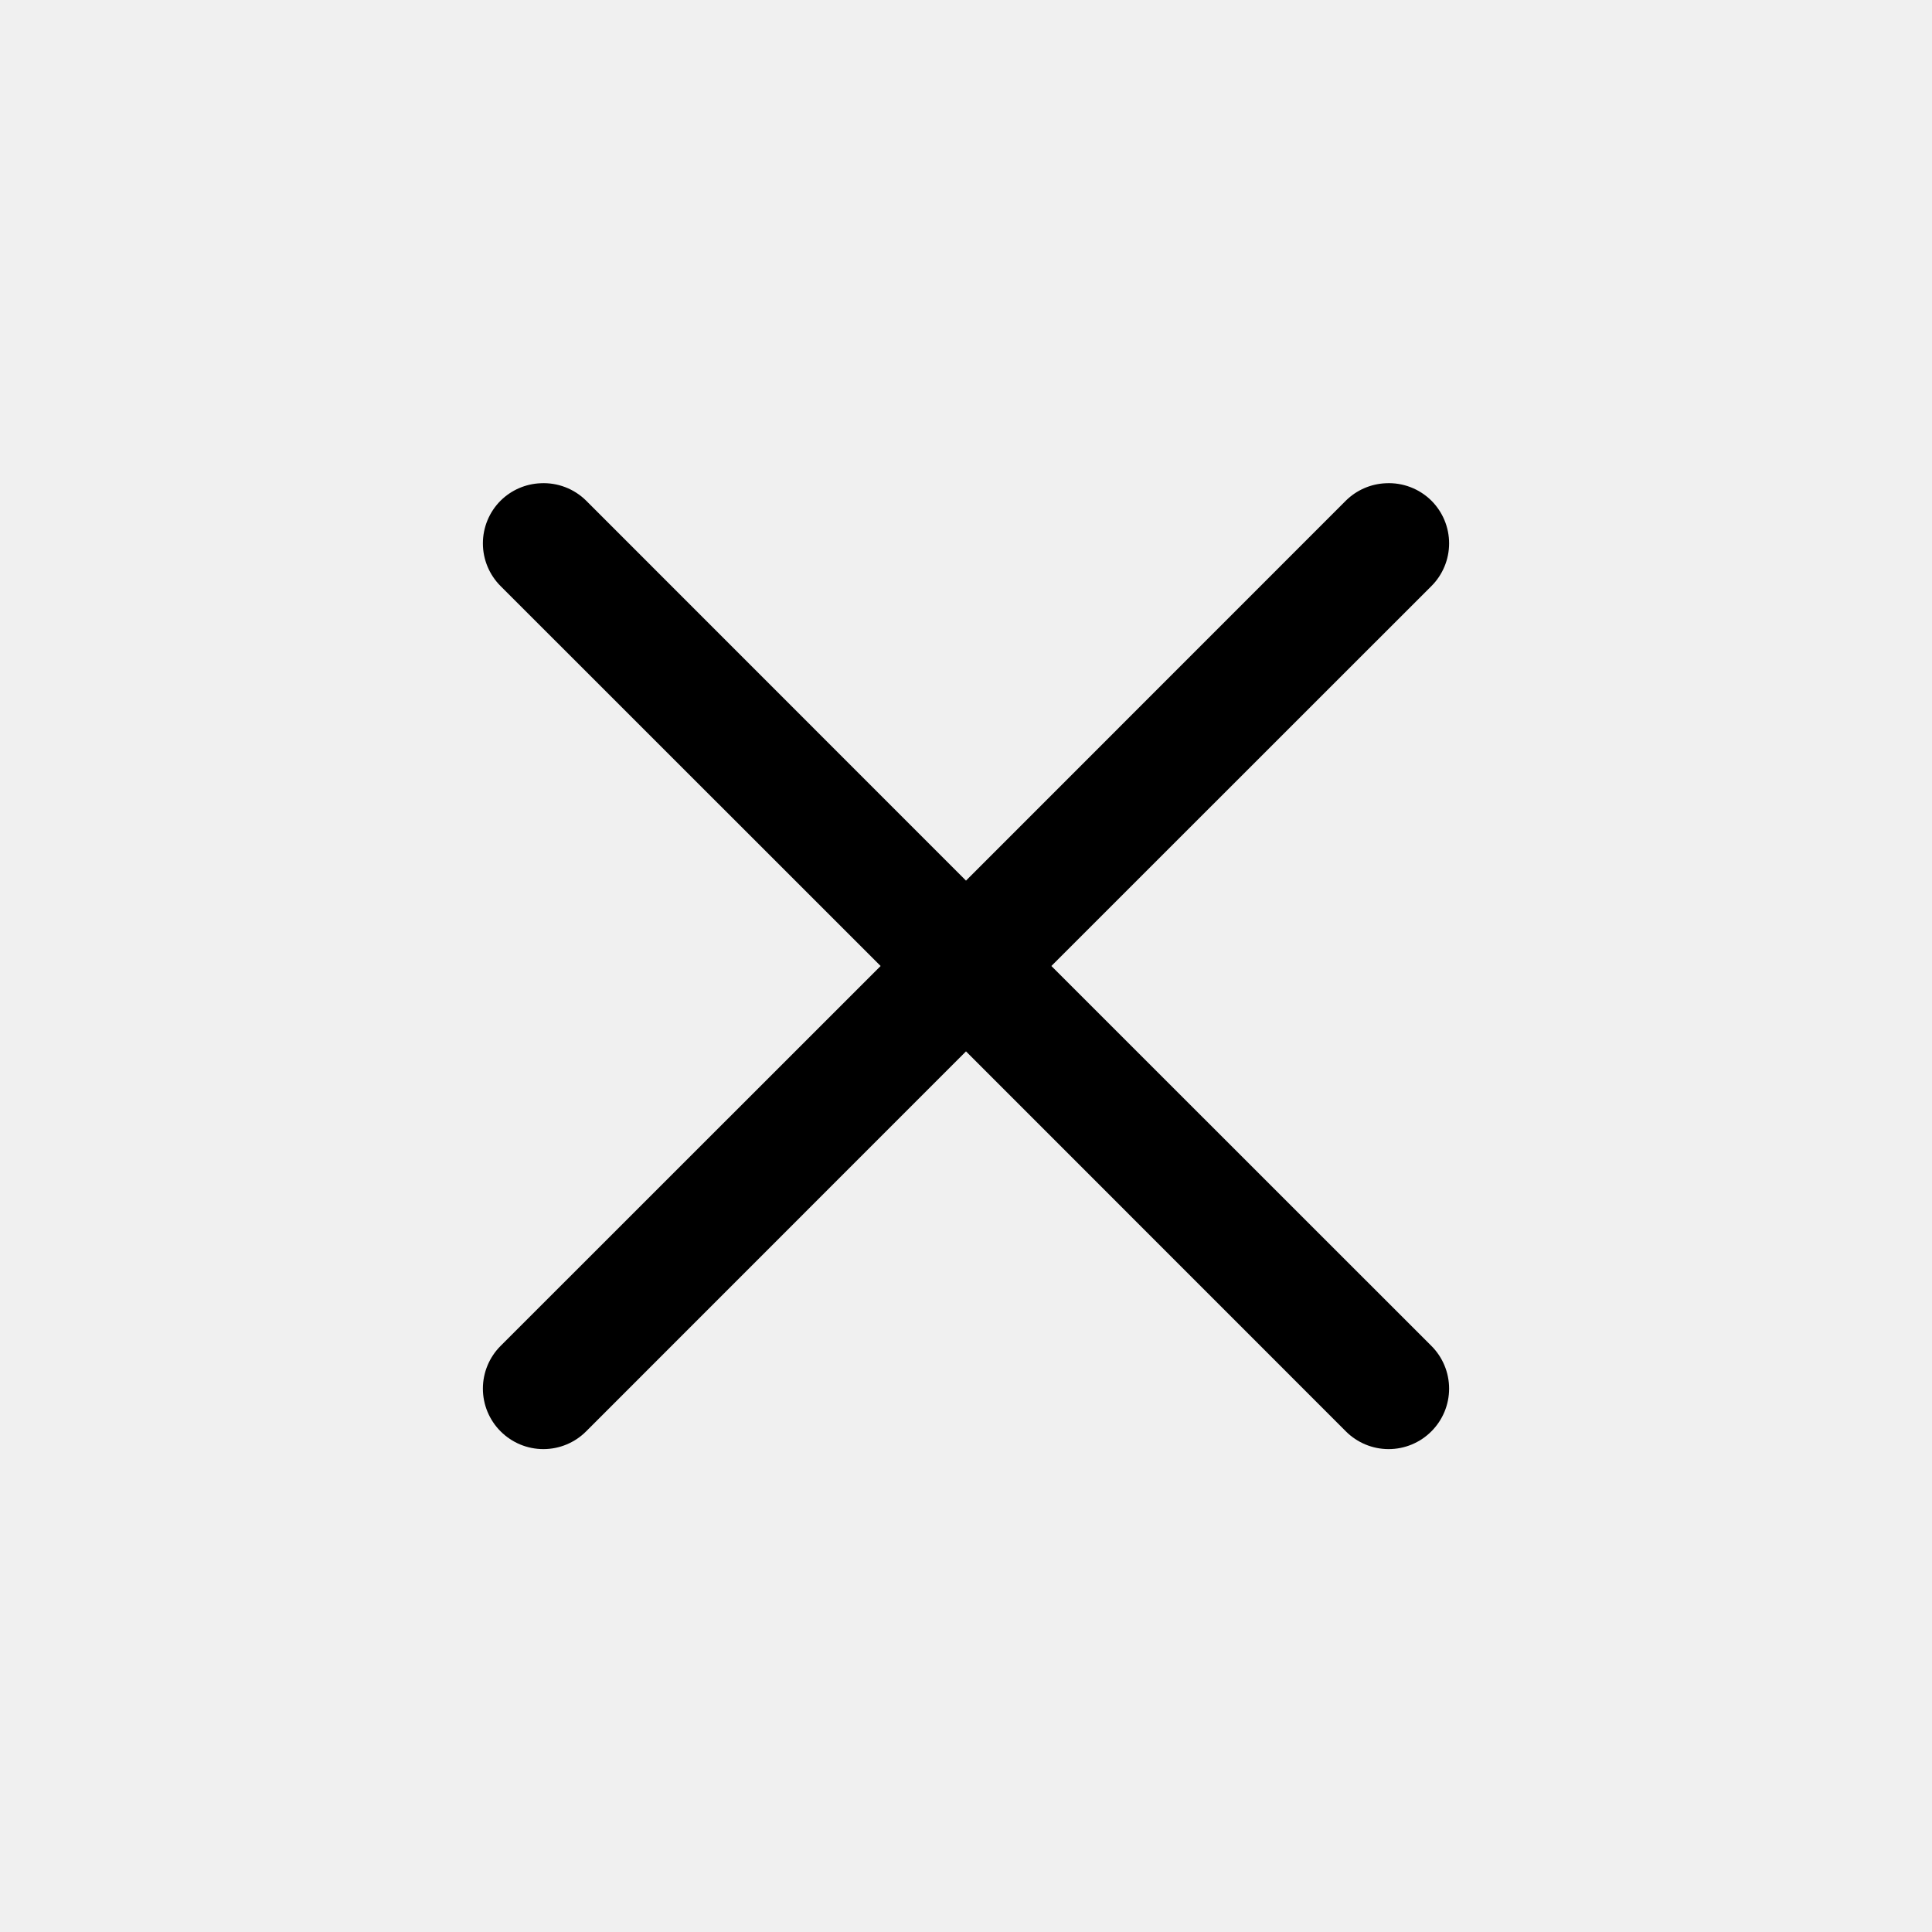
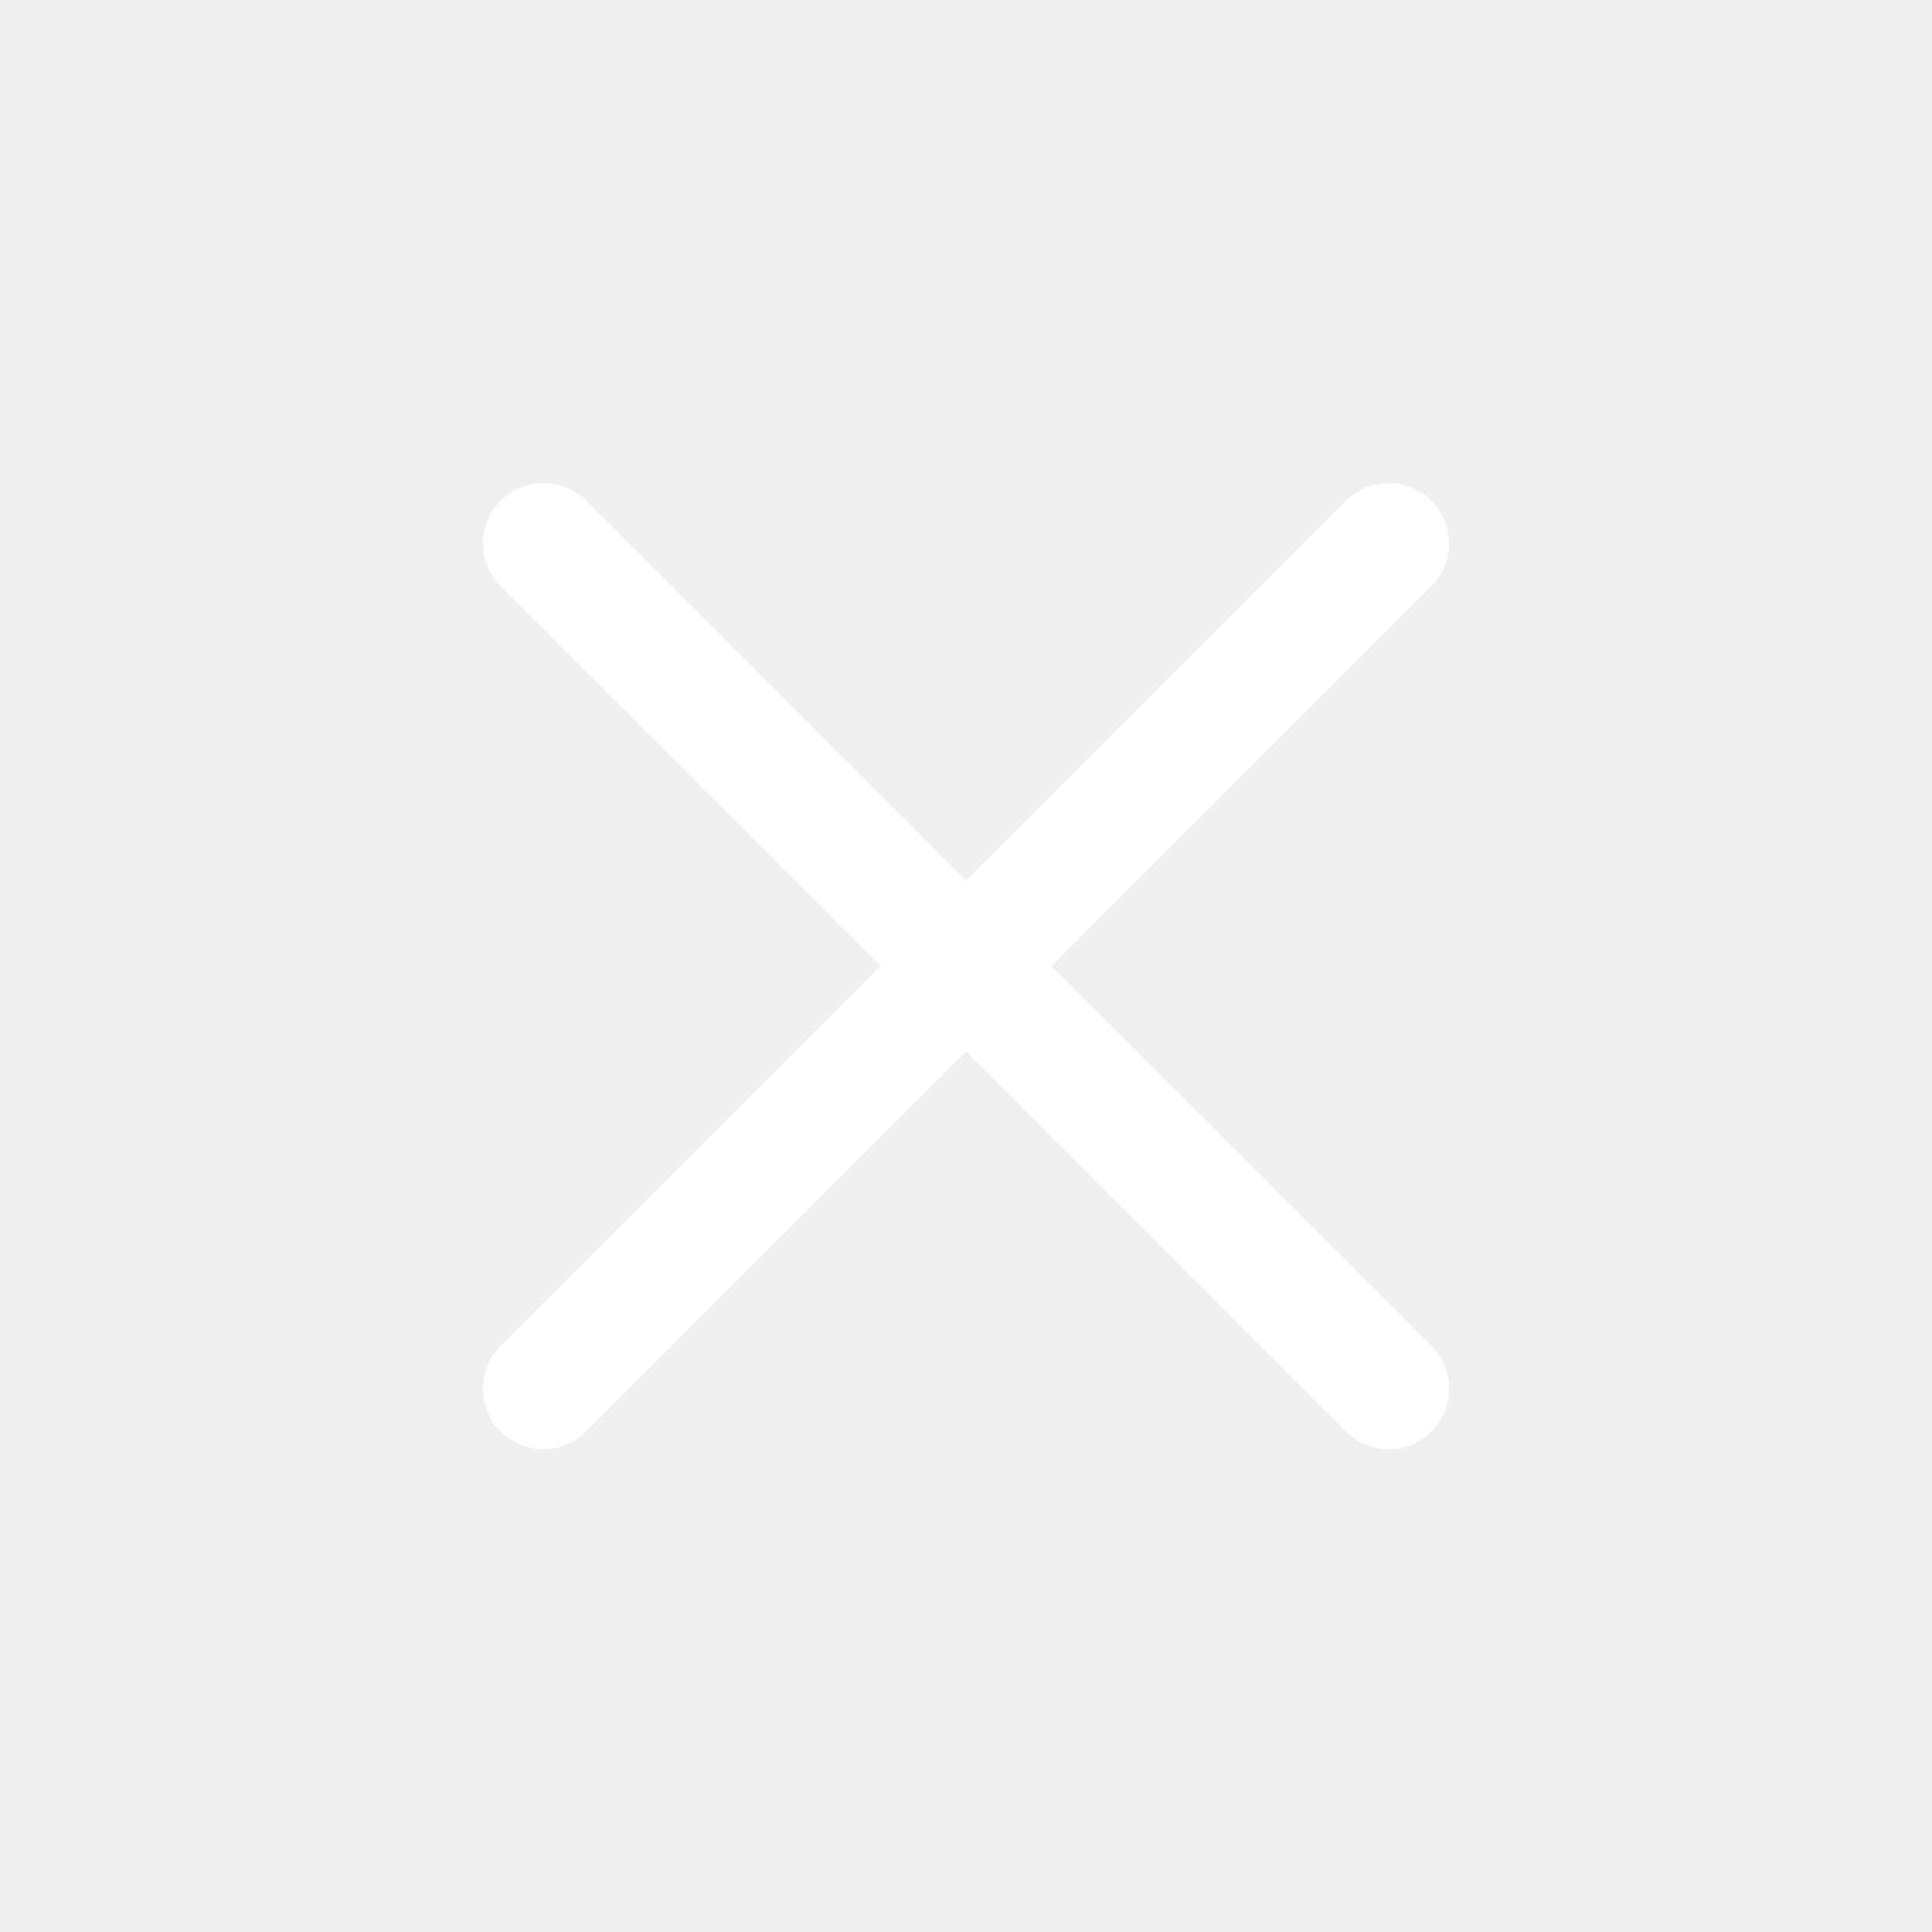
<svg xmlns="http://www.w3.org/2000/svg" width="16px" height="16px" viewBox="0 0 16 16" id="svg2" version="1.1">
  <style id="style2" />
  <defs id="defs4">
    <pattern y="0" x="0" height="6" width="6" patternUnits="userSpaceOnUse" id="EMFhbasepattern" />
    <pattern y="0" x="0" height="6" width="6" patternUnits="userSpaceOnUse" id="EMFhbasepattern-4" />
    <pattern y="0" x="0" height="6" width="6" patternUnits="userSpaceOnUse" id="EMFhbasepattern-3" />
    <pattern y="0" x="0" height="6" width="6" patternUnits="userSpaceOnUse" id="EMFhbasepattern-8" />
  </defs>
  <g id="layer1" transform="translate(0,-1036.362)">
    <g transform="translate(628,-140.5)" id="g5228">
-       <path transform="translate(-628,1176.862)" d="M 4.477 4.002 A 0.5 0.5 0 0 0 4.146 4.146 A 0.5 0.5 0 0 0 4.146 4.854 L 7.293 8 L 4.146 11.146 A 0.5 0.5 0 0 0 4.146 11.854 A 0.5 0.5 0 0 0 4.854 11.854 L 8 8.707 L 11.146 11.854 A 0.5 0.5 0 0 0 11.854 11.854 A 0.5 0.5 0 0 0 11.854 11.146 L 8.707 8 L 11.854 4.854 A 0.5 0.5 0 0 0 11.854 4.146 A 0.5 0.5 0 0 0 11.477 4.002 A 0.5 0.5 0 0 0 11.146 4.146 L 8 7.293 L 4.854 4.146 A 0.5 0.5 0 0 0 4.477 4.002 z " style="color:#000000;font-style:normal;font-variant:normal;font-weight:normal;font-stretch:normal;font-size:medium;line-height:normal;font-family:sans-serif;font-variant-ligatures:normal;font-variant-position:normal;font-variant-caps:normal;font-variant-numeric:normal;font-variant-alternates:normal;font-variant-east-asian:normal;font-feature-settings:normal;font-variation-settings:normal;text-indent:0;text-align:start;text-decoration:none;text-decoration-line:none;text-decoration-style:solid;text-decoration-color:#000000;letter-spacing:normal;word-spacing:normal;text-transform:none;writing-mode:lr-tb;direction:ltr;text-orientation:mixed;dominant-baseline:auto;baseline-shift:baseline;text-anchor:start;white-space:normal;shape-padding:0;shape-margin:0;inline-size:0;clip-rule:nonzero;display:inline;overflow:visible;visibility:visible;isolation:auto;mix-blend-mode:normal;color-interpolation:sRGB;color-interpolation-filters:linearRGB;solid-color:#000000;solid-opacity:1;vector-effect:none;fill:#000000;fill-opacity:1;fill-rule:evenodd;stroke:none;stroke-width:1px;stroke-linecap:round;stroke-linejoin:miter;stroke-miterlimit:4;stroke-dasharray:none;stroke-dashoffset:0;stroke-opacity:1;color-rendering:auto;image-rendering:auto;shape-rendering:auto;text-rendering:auto;enable-background:accumulate;stop-color:#000000;stop-opacity:1;opacity:1" id="path846" />
+       <path transform="translate(-628,1176.862)" d="M 4.477 4.002 A 0.5 0.5 0 0 0 4.146 4.146 A 0.5 0.5 0 0 0 4.146 4.854 L 7.293 8 L 4.146 11.146 A 0.5 0.5 0 0 0 4.146 11.854 A 0.5 0.5 0 0 0 4.854 11.854 L 8 8.707 L 11.146 11.854 A 0.5 0.5 0 0 0 11.854 11.854 A 0.5 0.5 0 0 0 11.854 11.146 L 8.707 8 L 11.854 4.854 A 0.5 0.5 0 0 0 11.854 4.146 A 0.5 0.5 0 0 0 11.477 4.002 A 0.5 0.5 0 0 0 11.146 4.146 L 8 7.293 L 4.854 4.146 A 0.5 0.5 0 0 0 4.477 4.002 z " style="color:#000000;font-style:normal;font-variant:normal;font-weight:normal;font-stretch:normal;font-size:medium;line-height:normal;font-family:sans-serif;font-variant-ligatures:normal;font-variant-position:normal;font-variant-caps:normal;font-variant-numeric:normal;font-variant-alternates:normal;font-variant-east-asian:normal;font-feature-settings:normal;font-variation-settings:normal;text-indent:0;text-align:start;text-decoration:none;text-decoration-line:none;text-decoration-style:solid;text-decoration-color:#000000;letter-spacing:normal;word-spacing:normal;text-transform:none;writing-mode:lr-tb;direction:ltr;text-orientation:mixed;dominant-baseline:auto;baseline-shift:baseline;text-anchor:start;white-space:normal;shape-padding:0;shape-margin:0;inline-size:0;clip-rule:nonzero;display:inline;overflow:visible;visibility:visible;isolation:auto;mix-blend-mode:normal;color-interpolation:sRGB;color-interpolation-filters:linearRGB;solid-color:#000000;solid-opacity:1;vector-effect:none;fill:#ffffff;fill-opacity:1;fill-rule:evenodd;stroke:none;stroke-width:1px;stroke-linecap:round;stroke-linejoin:miter;stroke-miterlimit:4;stroke-dasharray:none;stroke-dashoffset:0;stroke-opacity:1;color-rendering:auto;image-rendering:auto;shape-rendering:auto;text-rendering:auto;enable-background:accumulate;stop-color:#000000;stop-opacity:1;opacity:1" id="path846" />
    </g>
  </g>
</svg>
